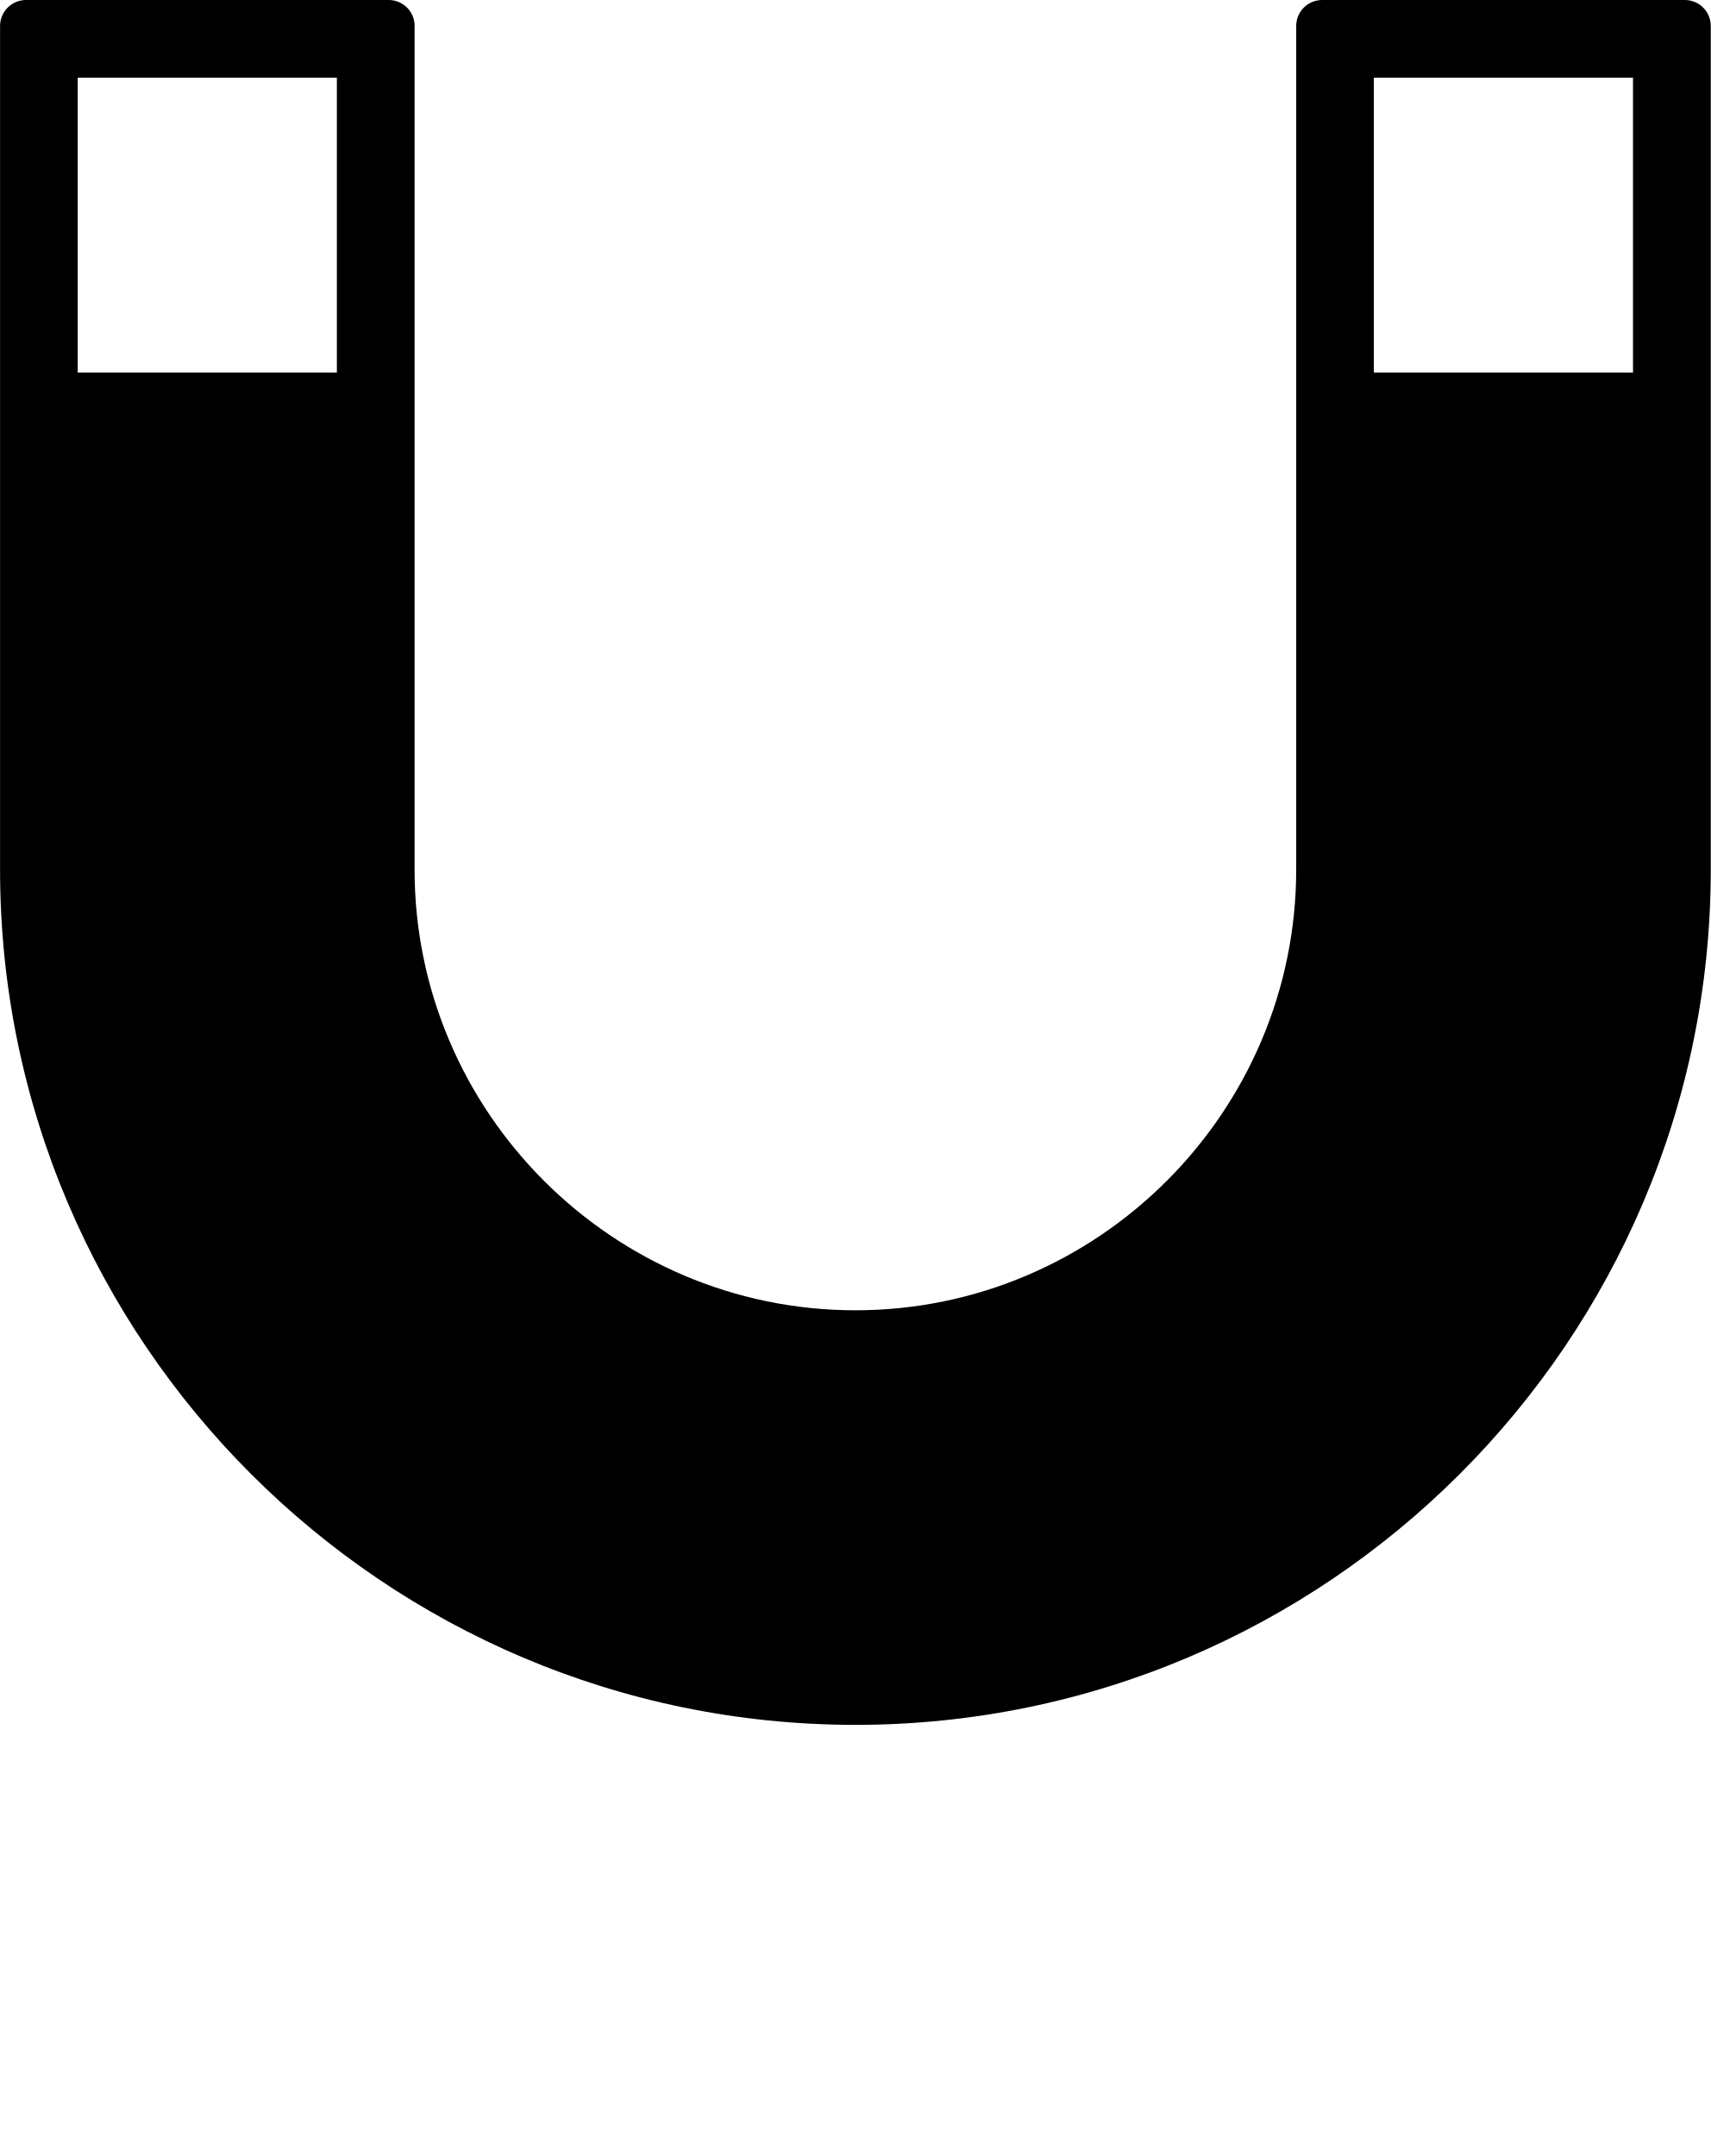
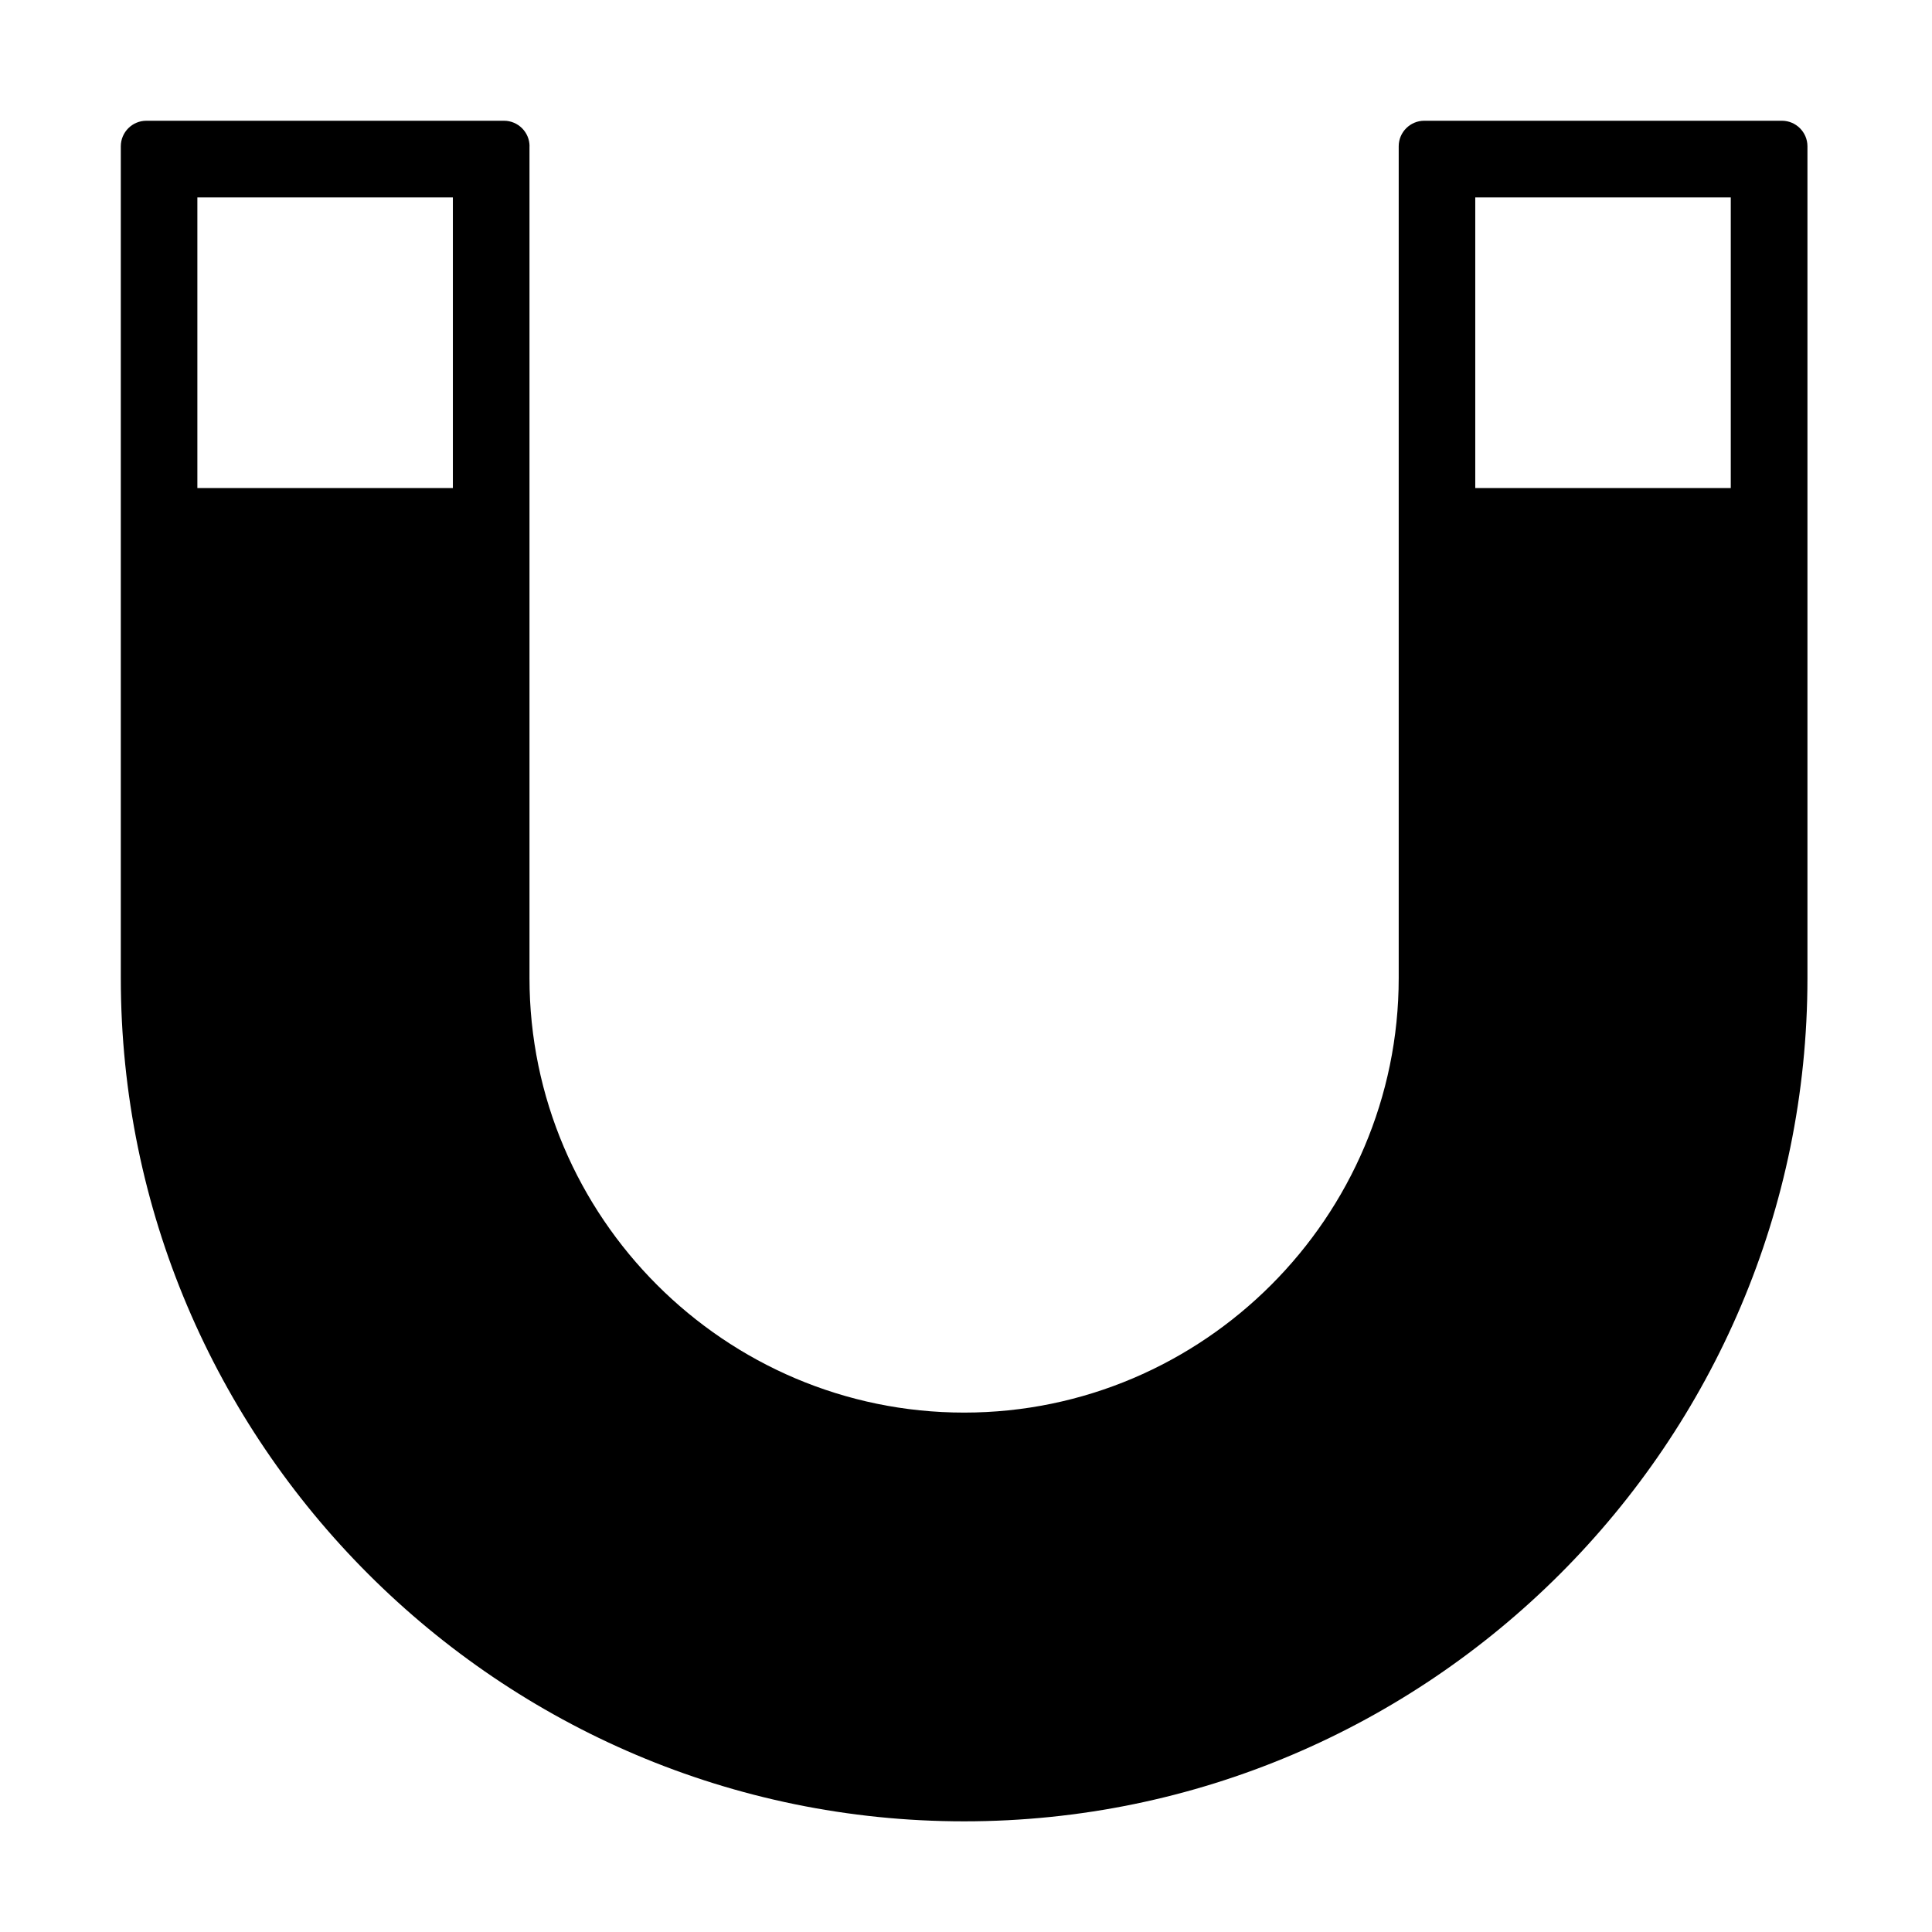
- <svg xmlns="http://www.w3.org/2000/svg" xml:space="preserve" version="1.1" style="shape-rendering:geometricPrecision;text-rendering:geometricPrecision;image-rendering:optimizeQuality;" viewBox="0 0 279.36 352.075" x="0px" y="0px" fill-rule="evenodd" clip-rule="evenodd">
+ <svg xmlns="http://www.w3.org/2000/svg" version="1.1" style="shape-rendering:geometricPrecision;text-rendering:geometricPrecision;image-rendering:optimizeQuality;" viewBox="-20 -20 320 320" x="0px" y="0px" fill-rule="evenodd" clip-rule="evenodd">
  <defs />
  <g>
    <path class="fill" d="M67.7 4.23l0 137.76c0,39.62 32.38,71.98 71.99,71.98 39.61,0 71.98,-32.37 71.98,-71.98l0 -137.76c0,-2.33 1.9,-4.23 4.23,-4.23l59.24 0c2.33,0 4.23,1.9 4.23,4.23l0 137.76c0,76.97 -62.71,139.68 -139.68,139.68 -76.98,0 -139.68,-62.7 -139.68,-139.68l0 -137.76c0,-2.33 1.9,-4.23 4.23,-4.23l59.24 0c2.33,0 4.23,1.9 4.23,4.23zm-12.69 8.46l-42.32 0 0 48.15 42.32 0 0 -48.15zm211.66 48.15l0 -48.15 -42.32 0 0 48.15 42.32 0z" />
  </g>
</svg>
